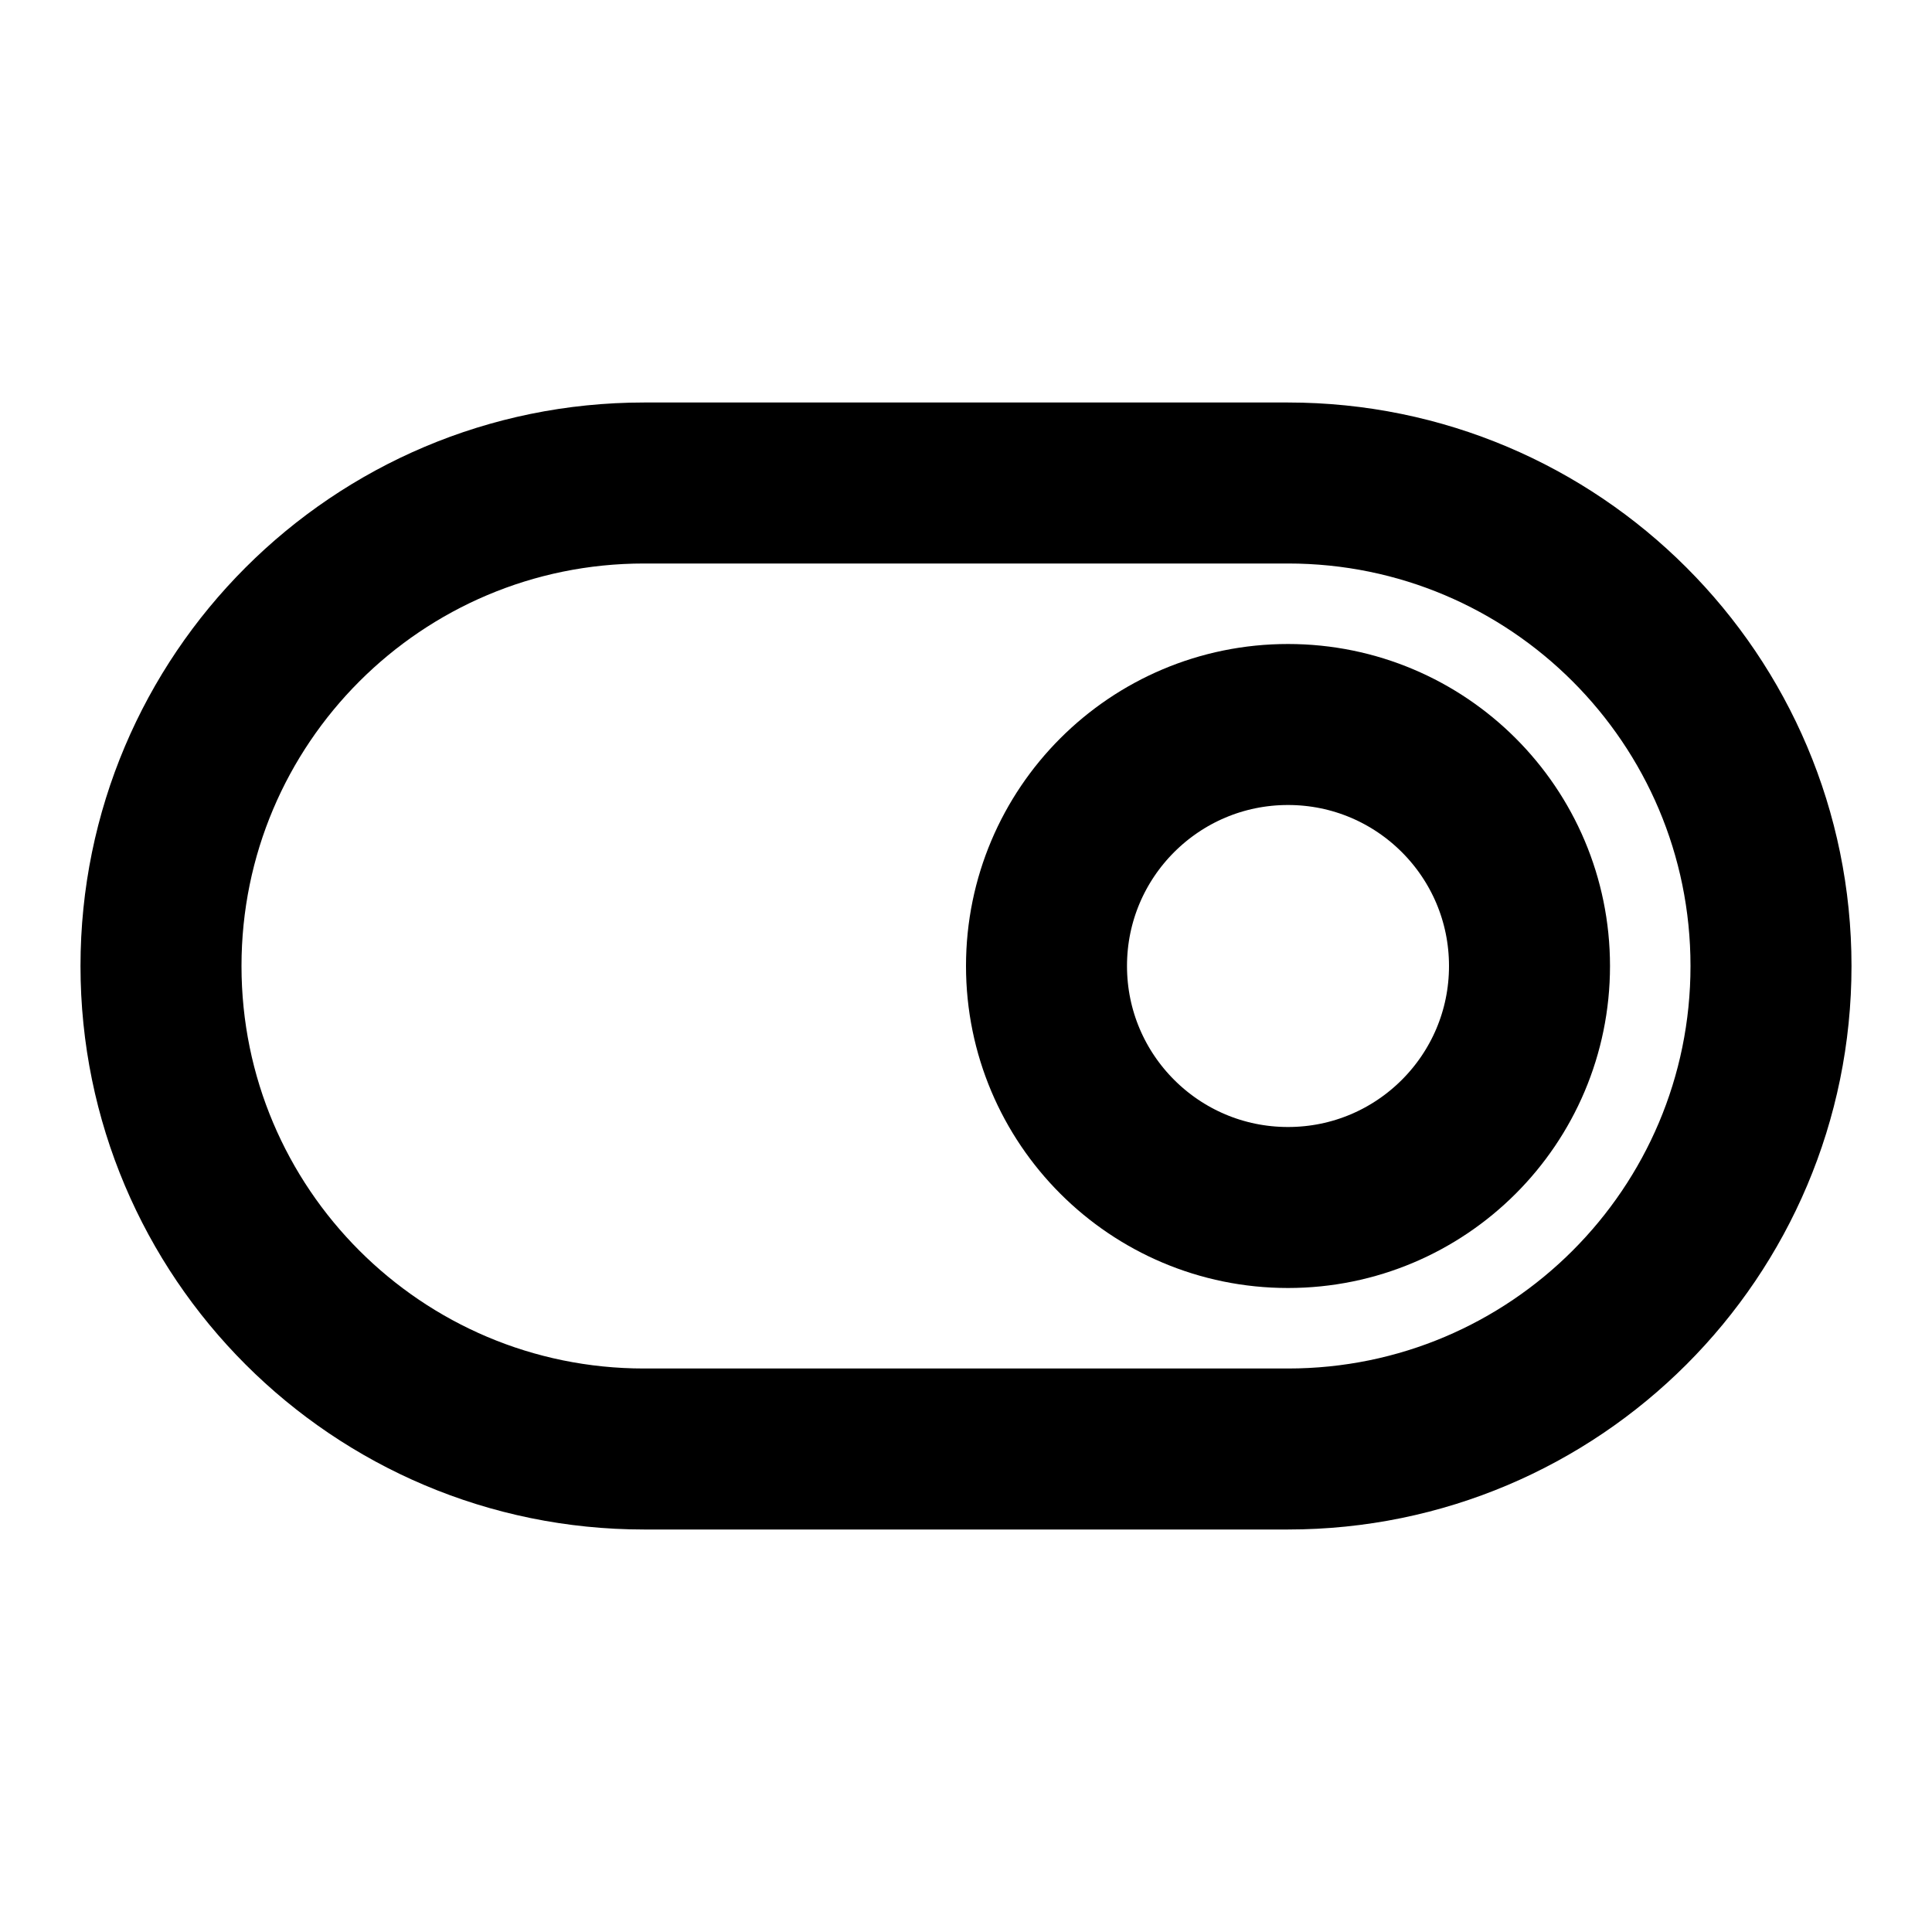
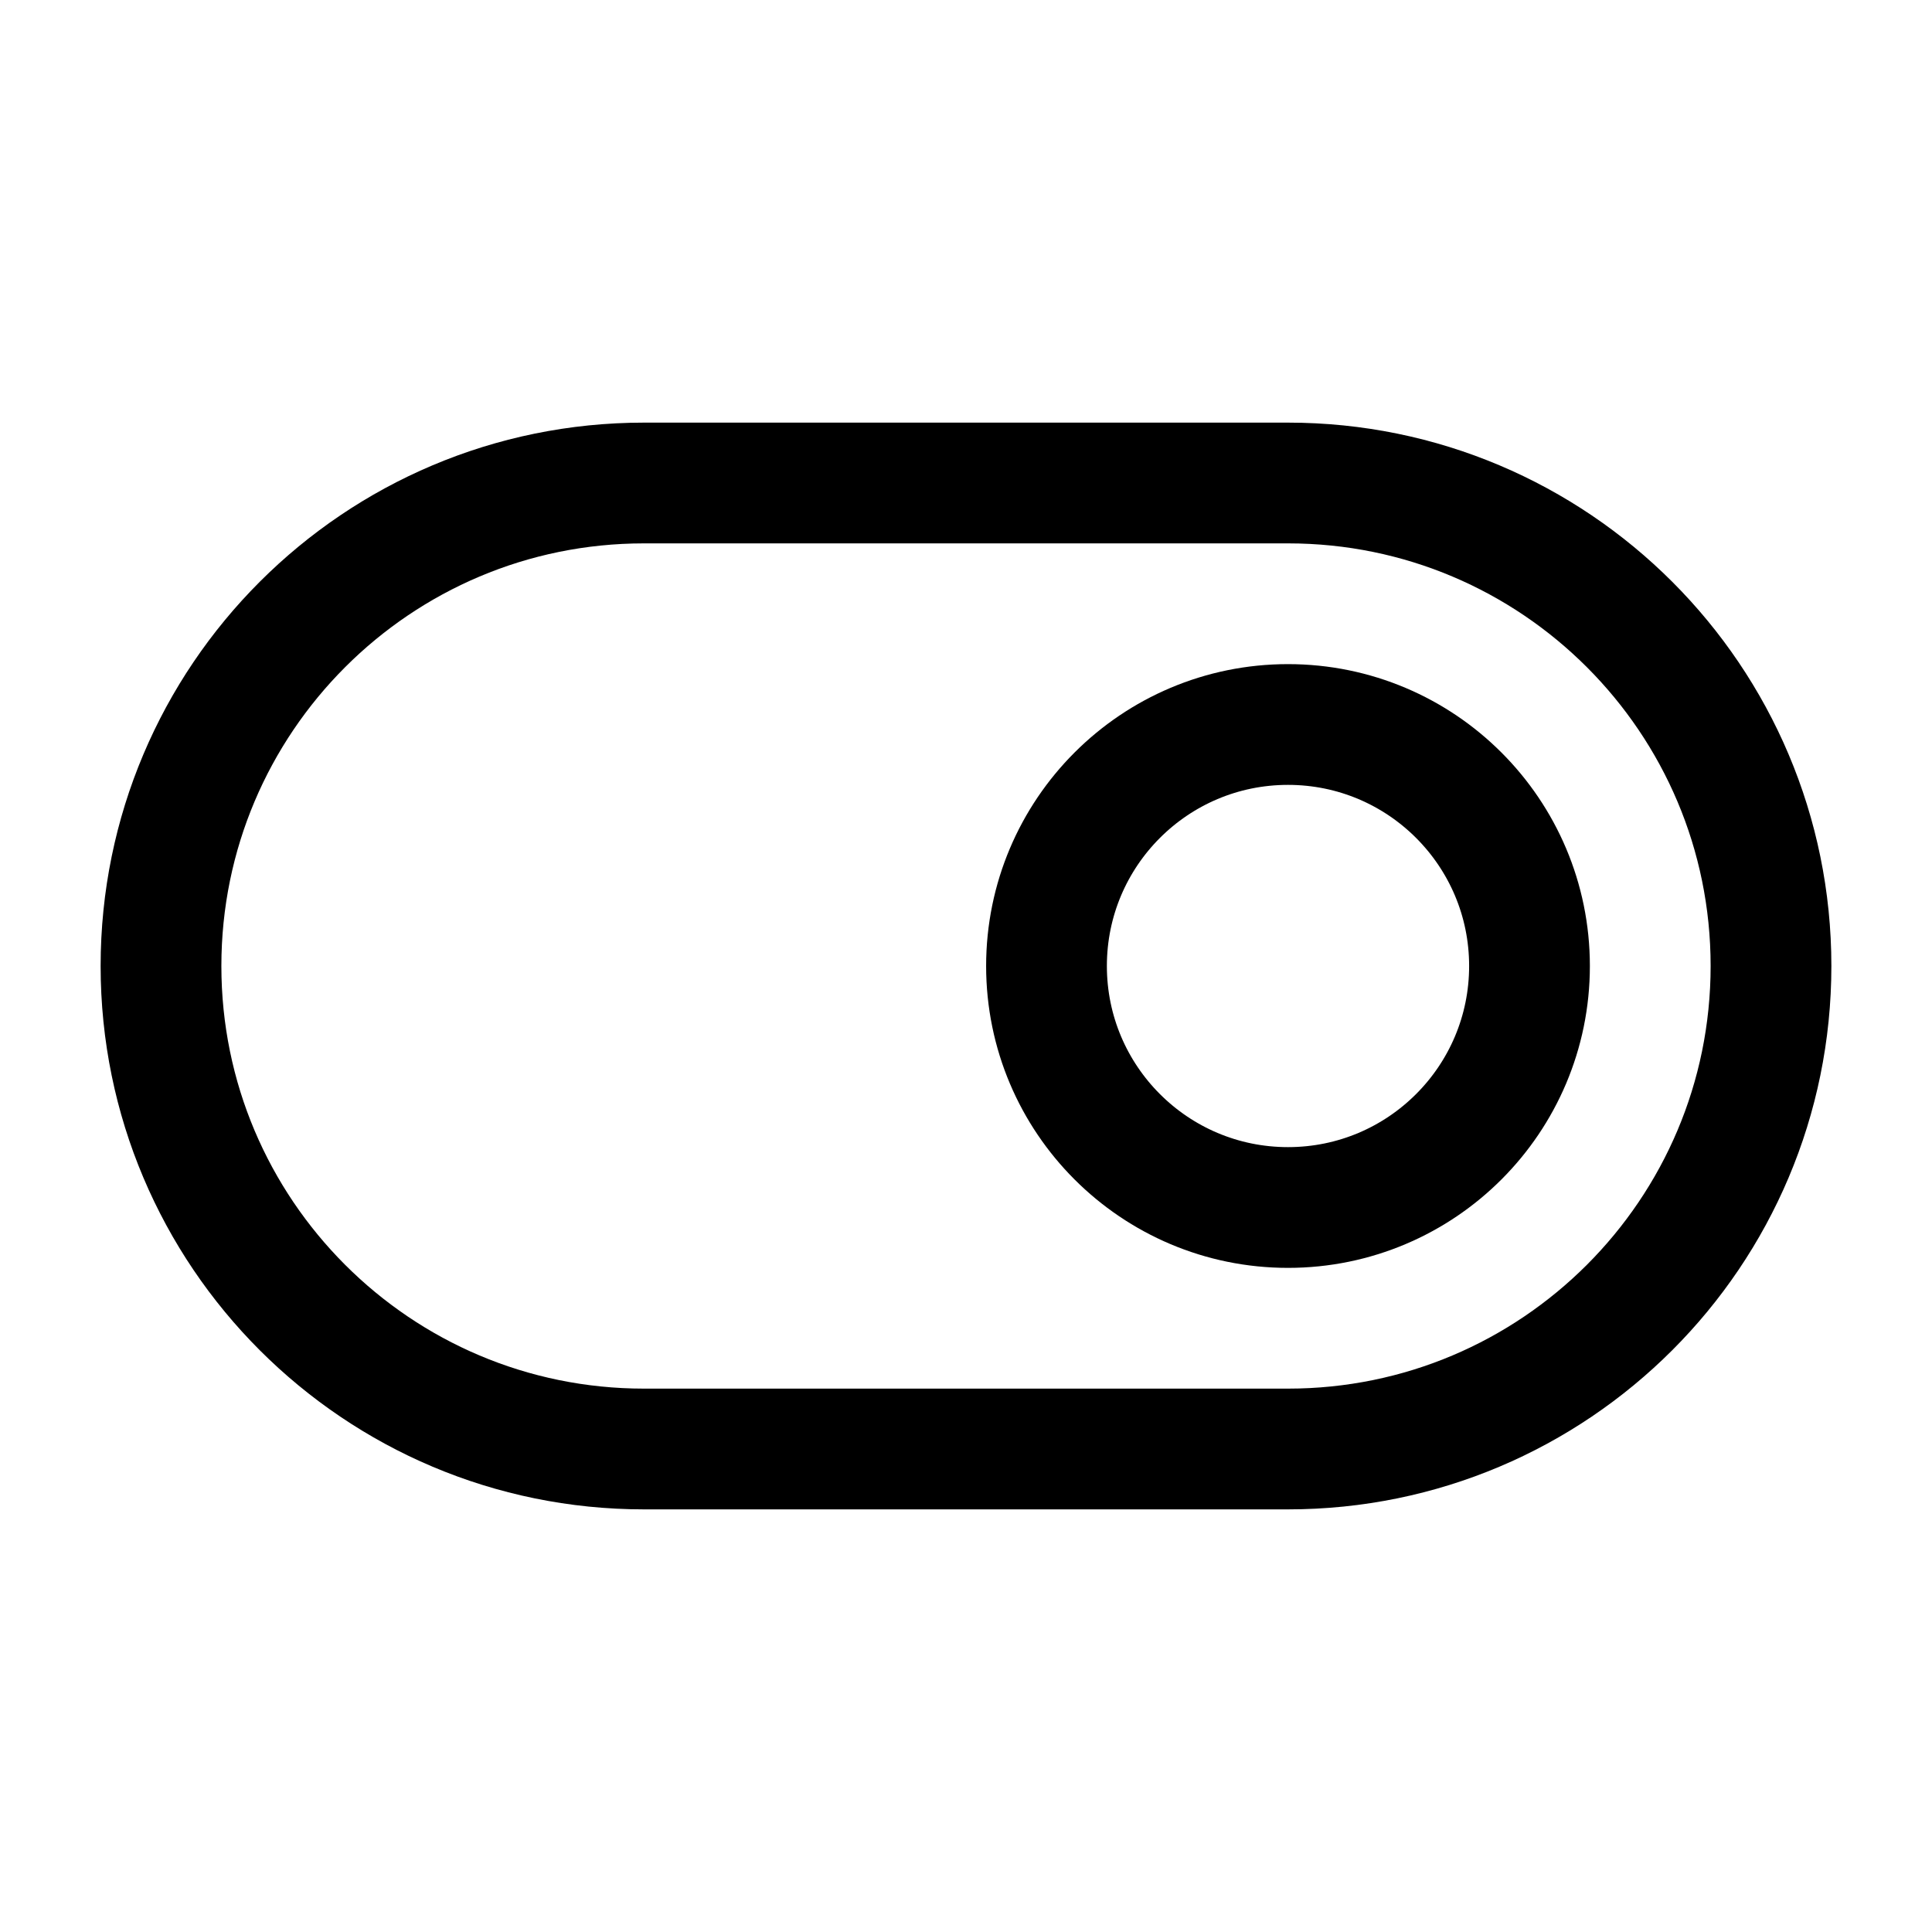
<svg xmlns="http://www.w3.org/2000/svg" width="24" height="24" viewBox="0 0 24 24" fill="none">
-   <path d="M8 18H16C19.314 18 22 15.314 22 12C22 8.686 19.314 6 16 6H8C4.686 6 2 8.686 2 12C2 15.314 4.686 18 8 18Z" stroke="currentColor" stroke-width="2" stroke-linecap="round" stroke-linejoin="round" />
-   <path d="M16 9C14.343 9 13 10.343 13 12C13 13.657 14.343 15 16 15C17.657 15 19 13.657 19 12C19 10.343 17.657 9 16 9Z" stroke="currentColor" stroke-width="2" stroke-linecap="round" stroke-linejoin="round" />
+   <path d="M8 18H16C19.314 18 22 15.314 22 12C22 8.686 19.314 6 16 6H8C4.686 6 2 8.686 2 12C2 15.314 4.686 18 8 18Z" stroke="currentColor" stroke-width="1.5" stroke-linecap="round" stroke-linejoin="round" />
+   <path d="M16 9C14.343 9 13 10.343 13 12C13 13.657 14.343 15 16 15C17.657 15 19 13.657 19 12C19 10.343 17.657 9 16 9Z" stroke="currentColor" stroke-width="1.5" stroke-linecap="round" stroke-linejoin="round" />
</svg>
